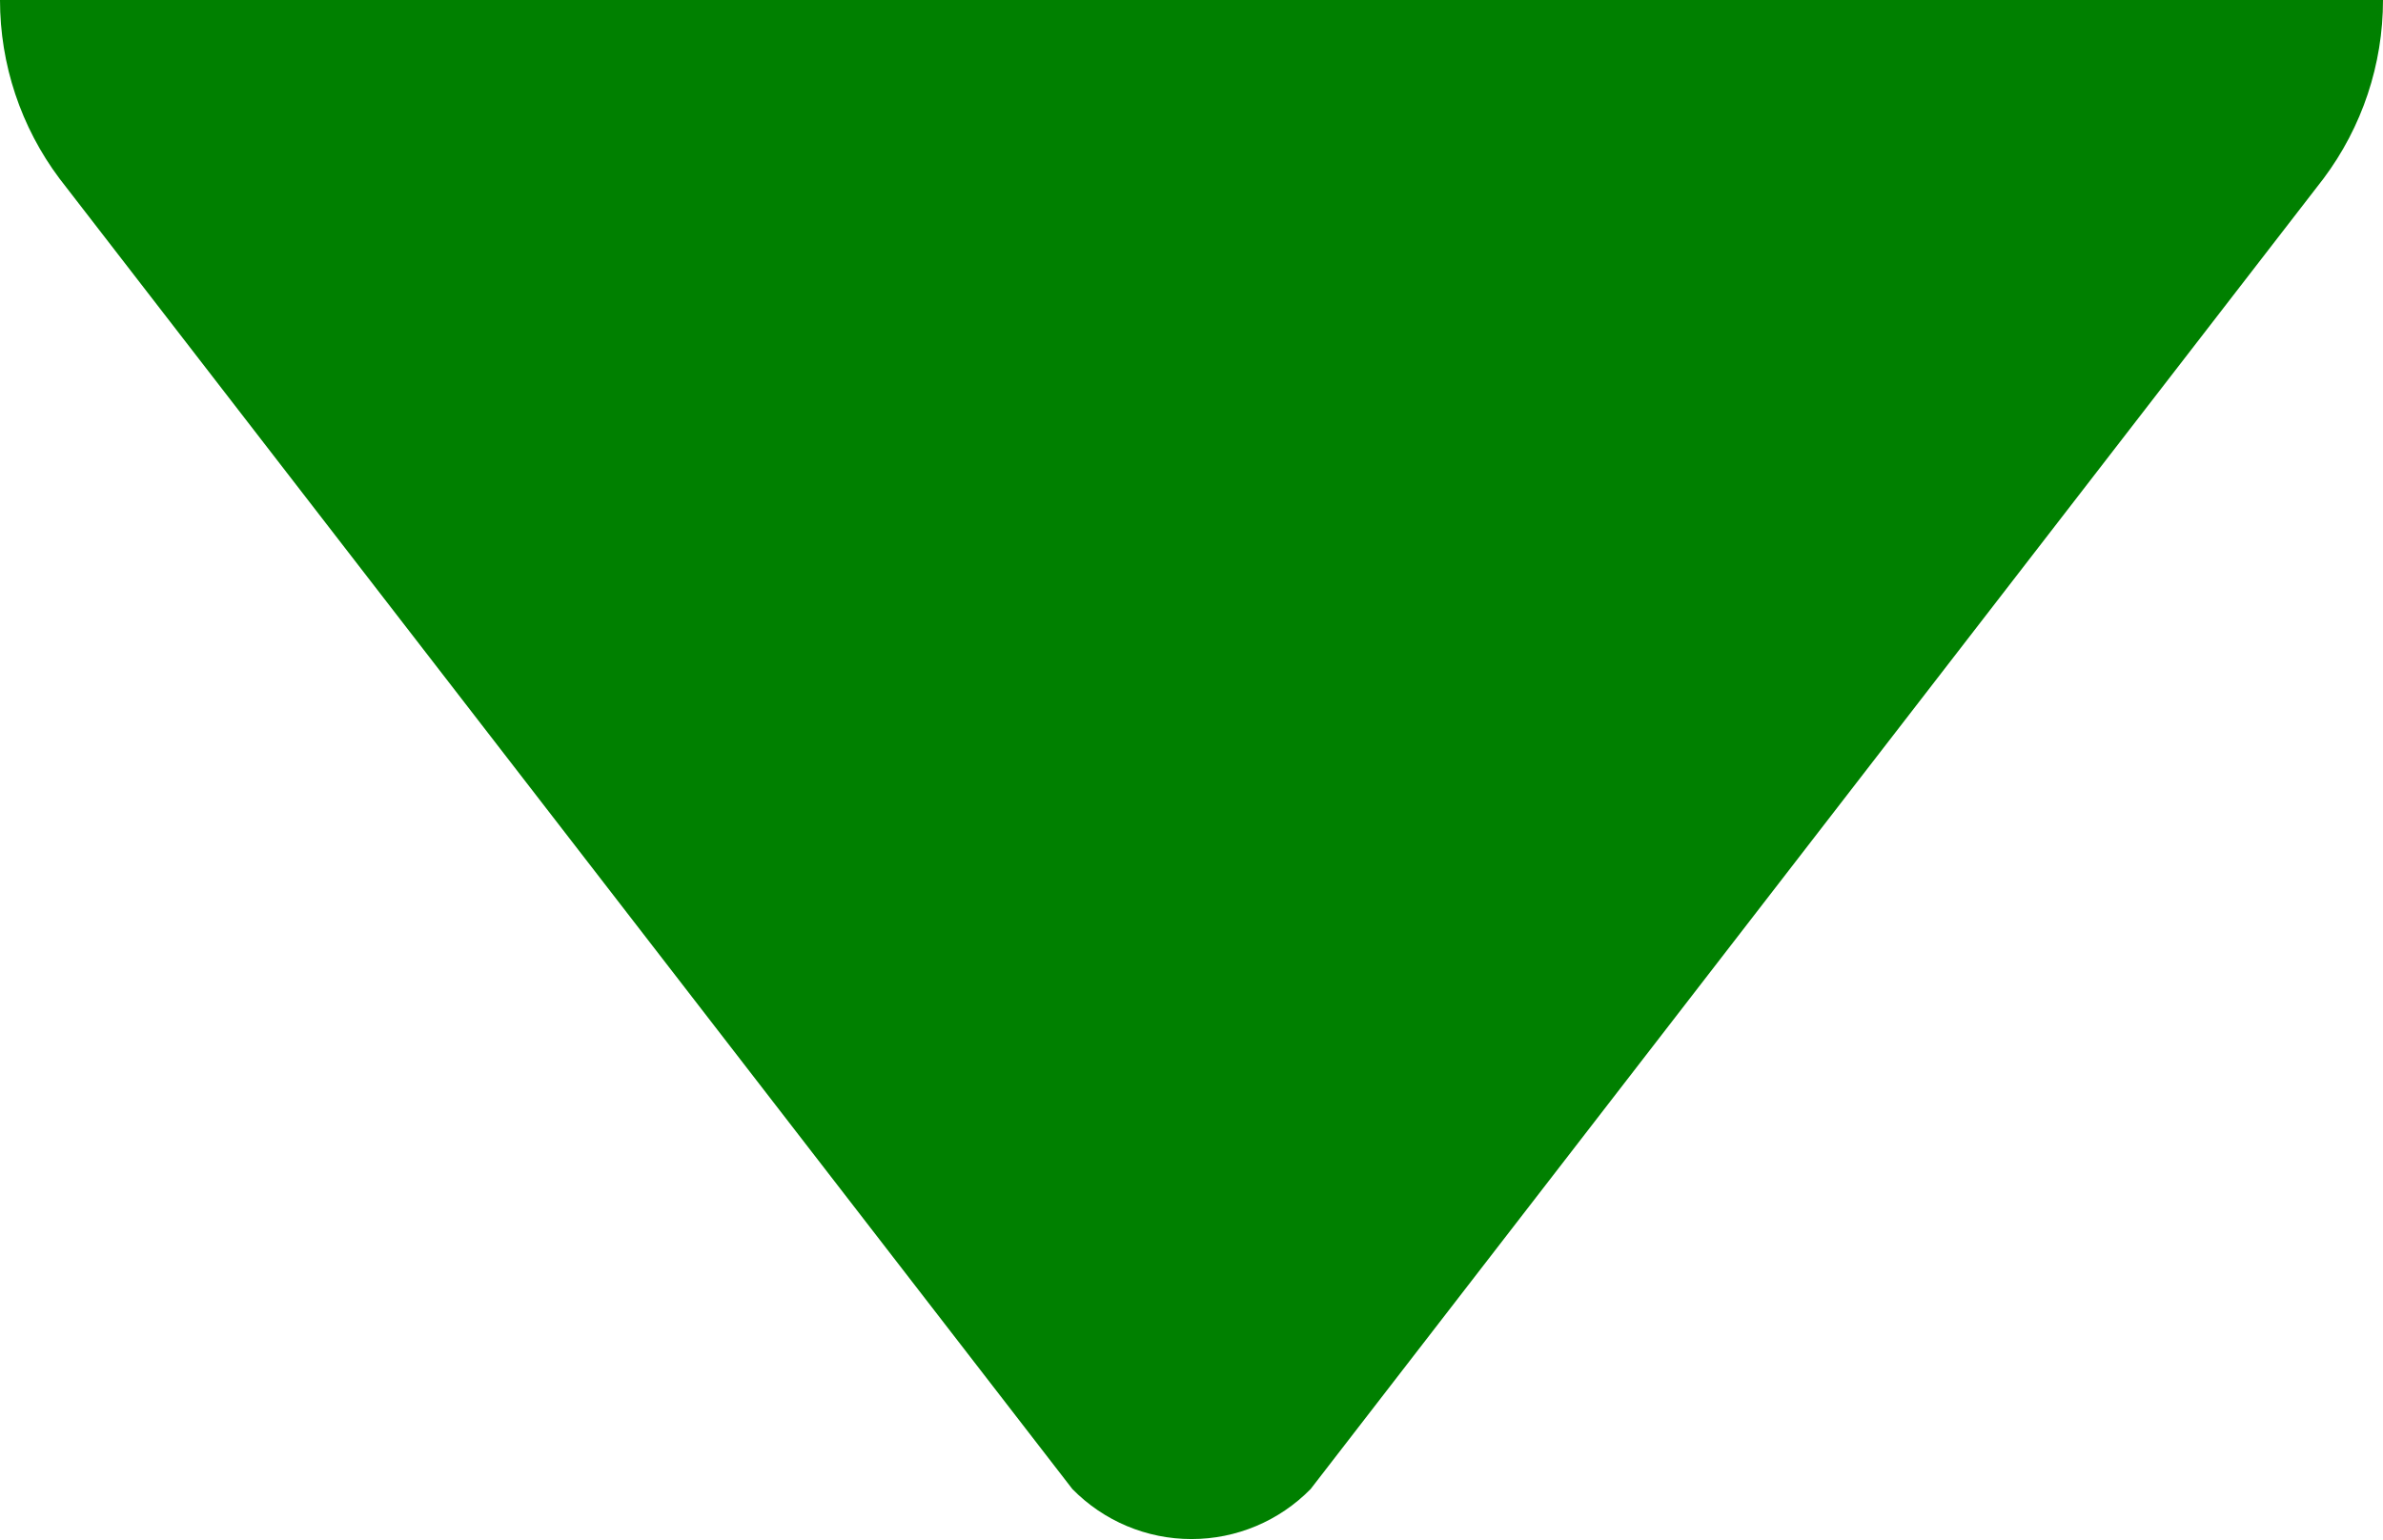
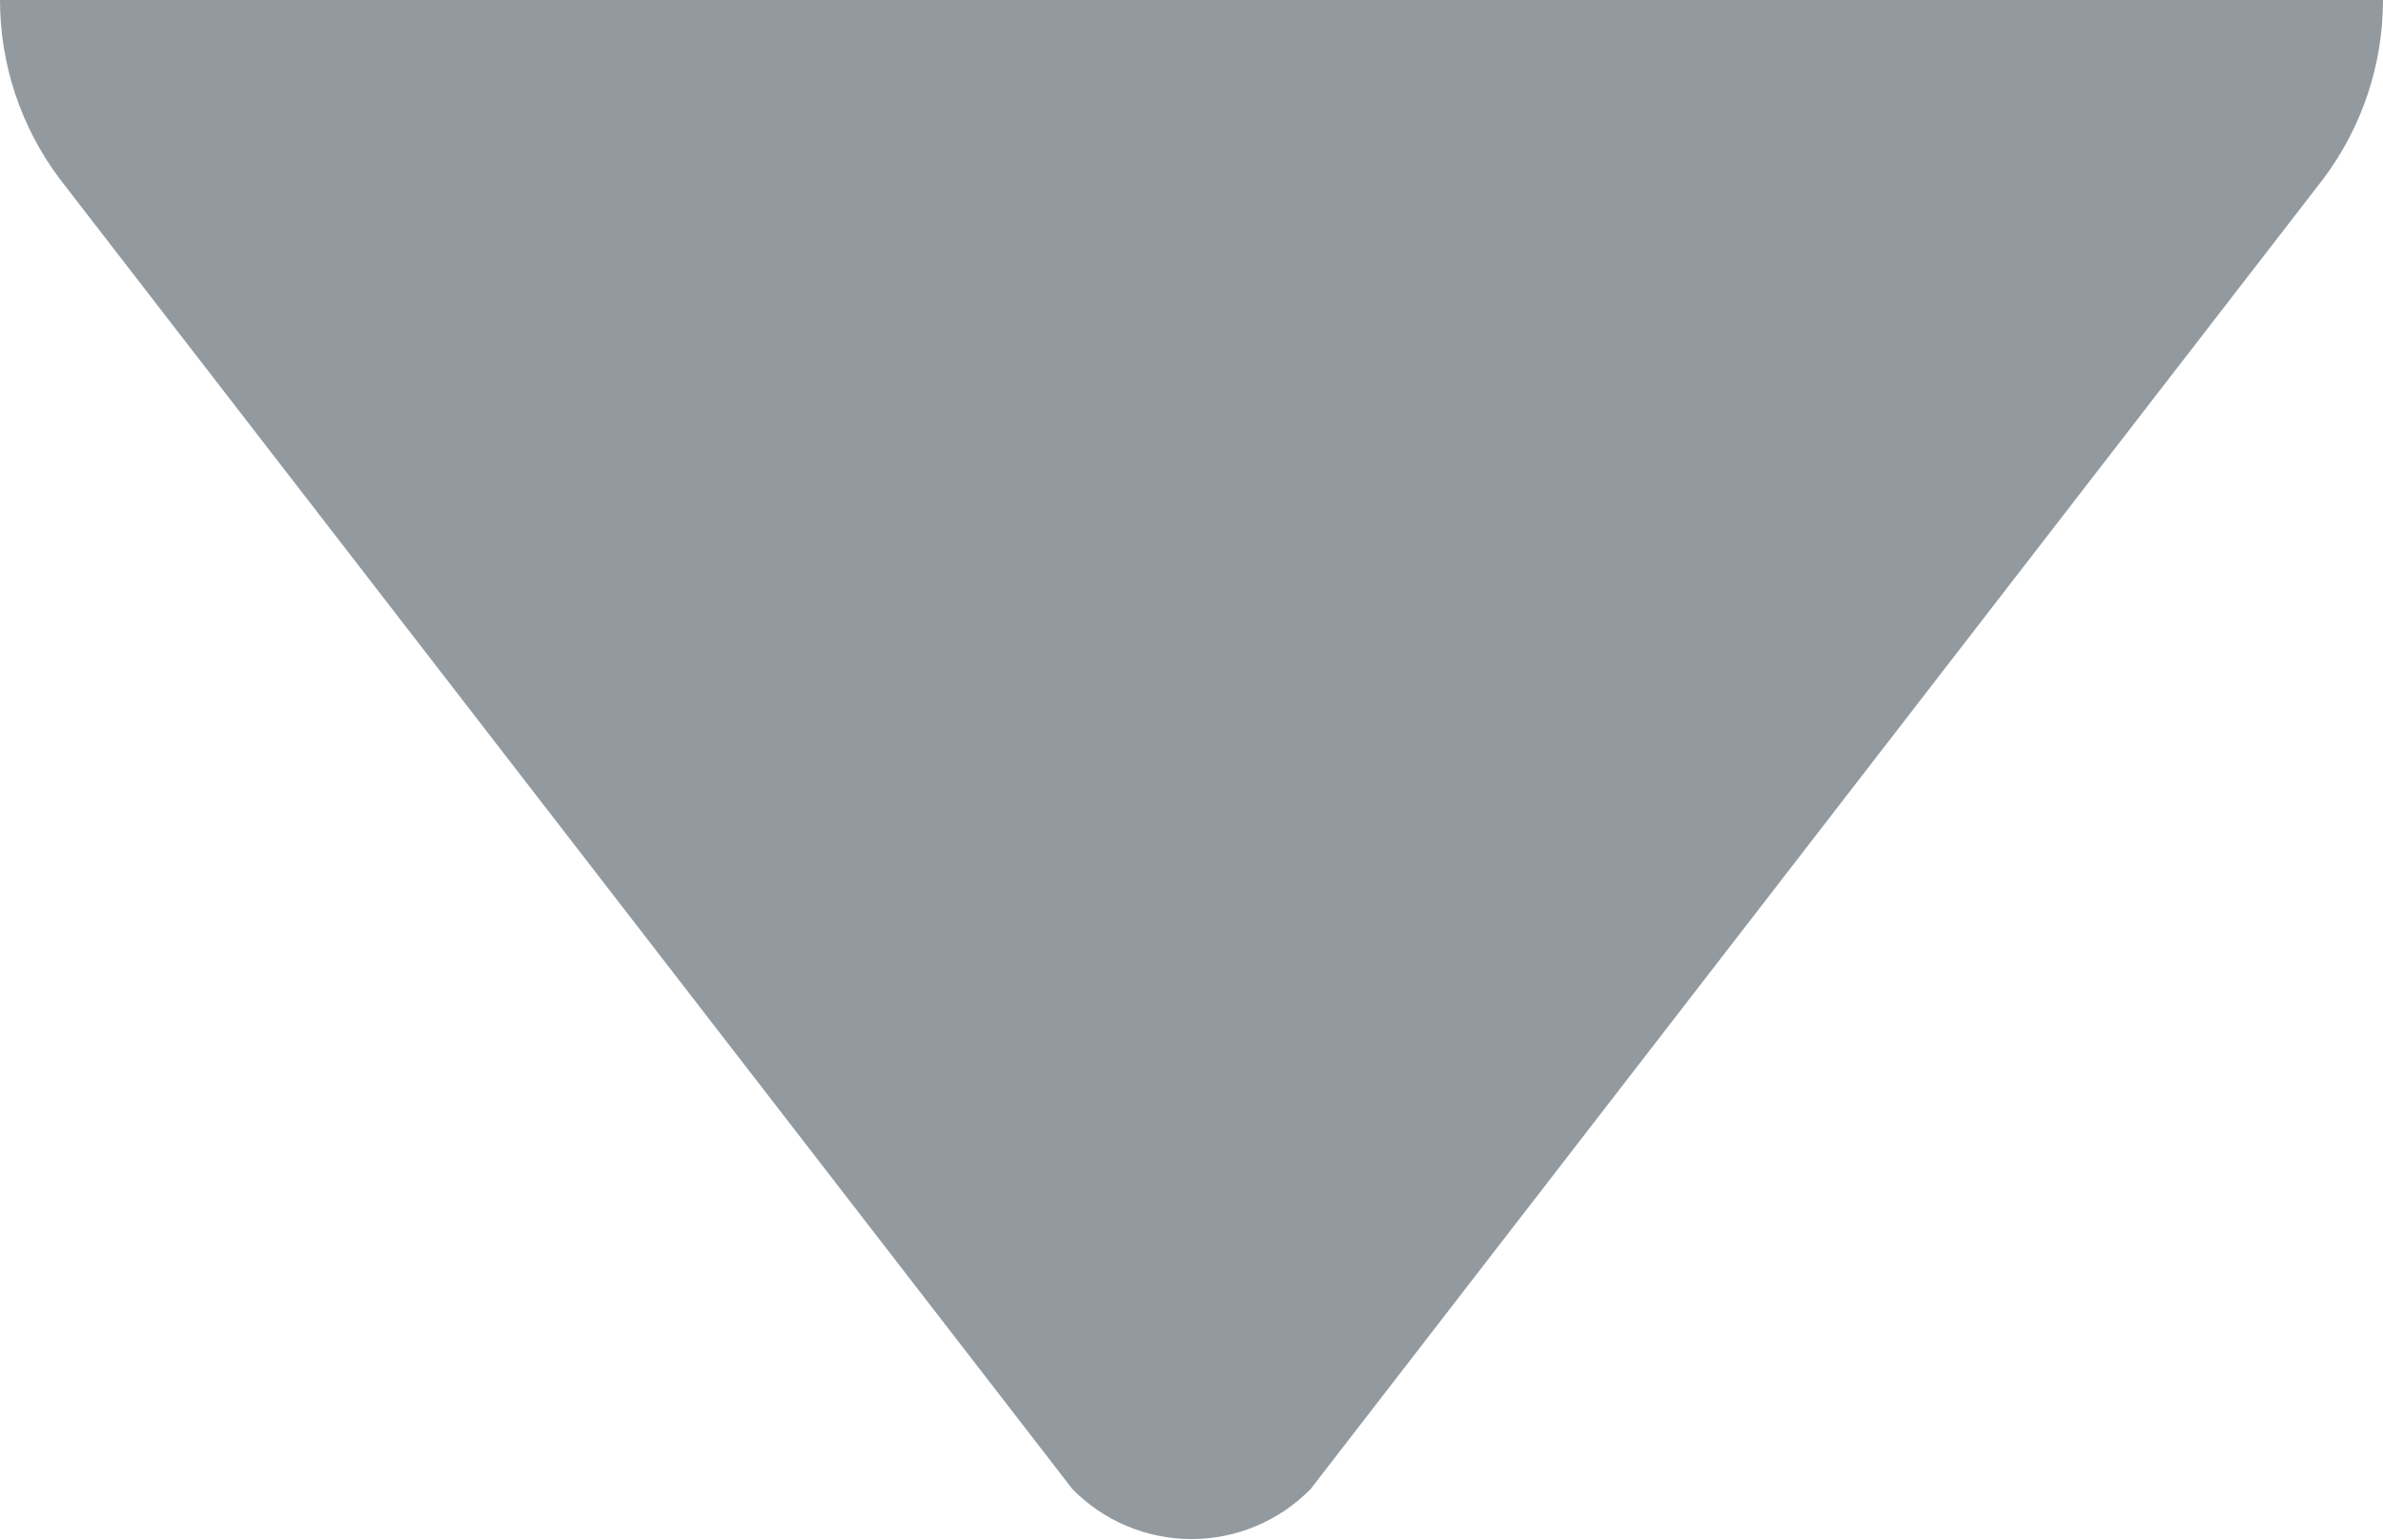
<svg xmlns="http://www.w3.org/2000/svg" viewBox="0 0 40 25.84">
-   <path fill="green" stroke="none" stroke-width="0.5" d="M 0,0        h 40        a 5,5 0 0 1 -1,3        l -17, 22        a 2.8,2.8 0 0 1 -4,0        l -17, -22        a 5,5 0 0 1 -1,-3       " />
+   <path fill="HSL(207, 7%, 60%)" stroke="none" stroke-width="0.5" d="M 0,0        h 40        a 5,5 0 0 1 -1,3        l -17, 22        a 2.8,2.8 0 0 1 -4,0        l -17, -22        a 5,5 0 0 1 -1,-3       " />
</svg>
